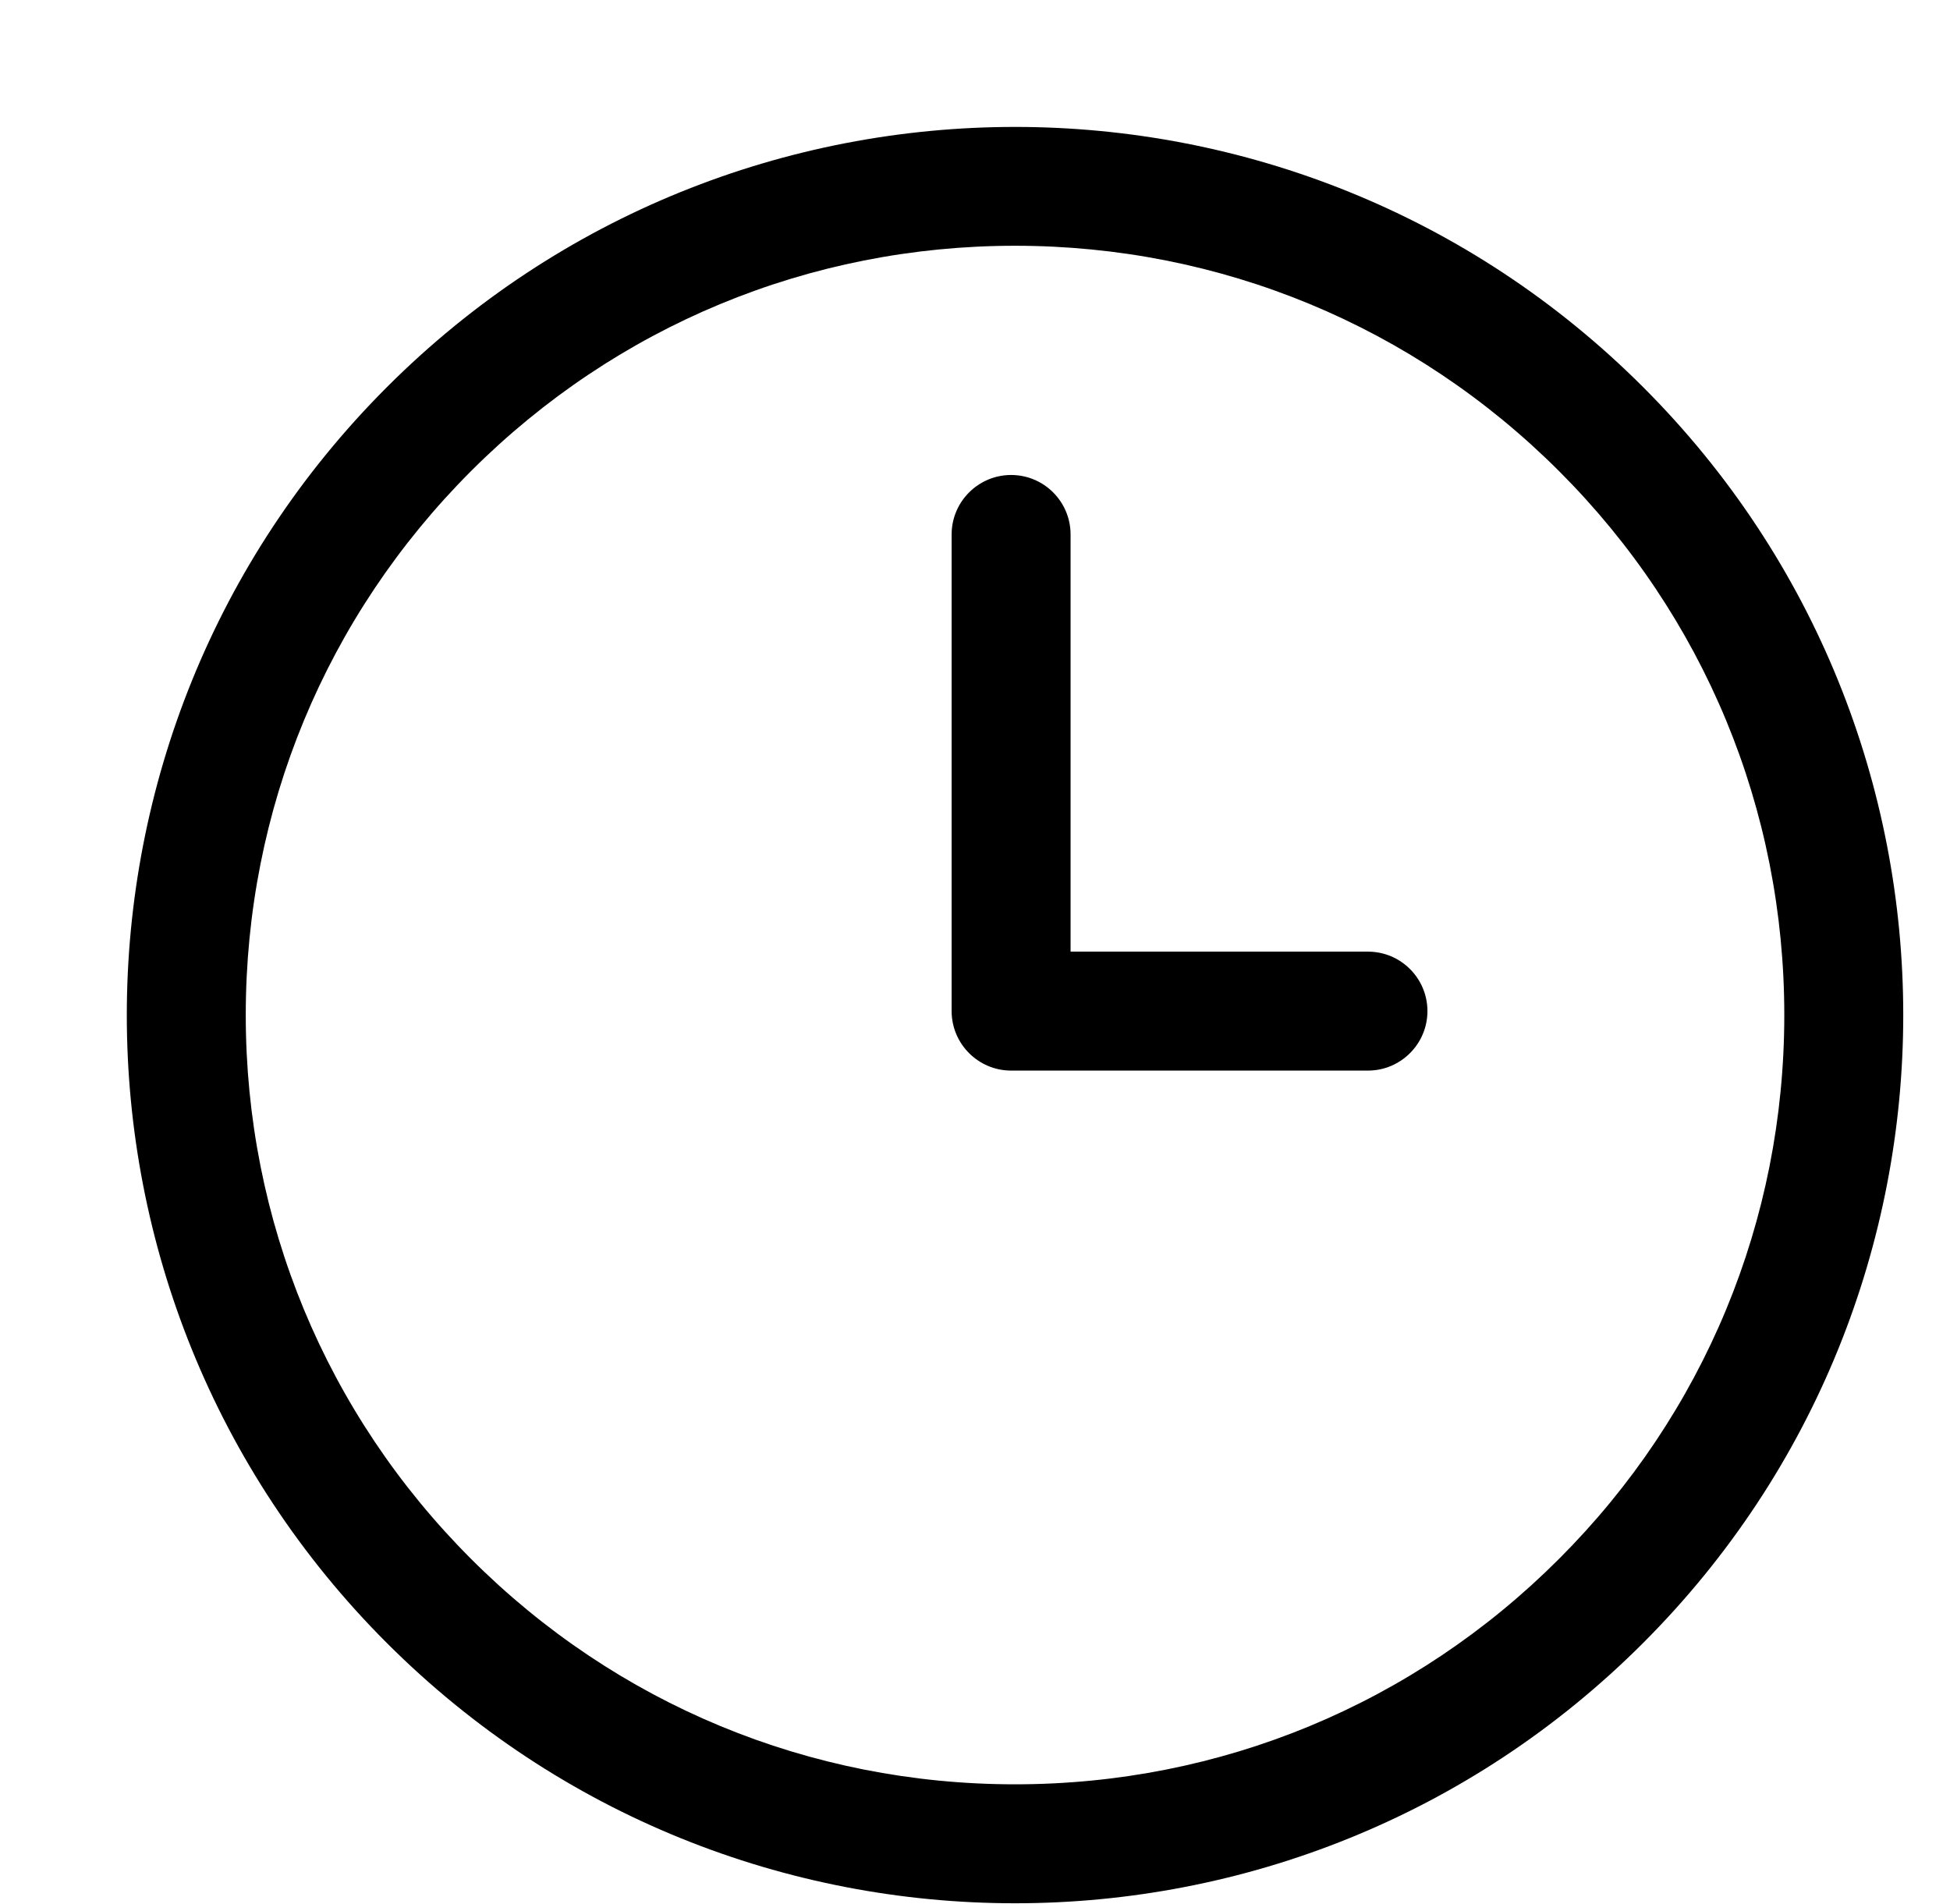
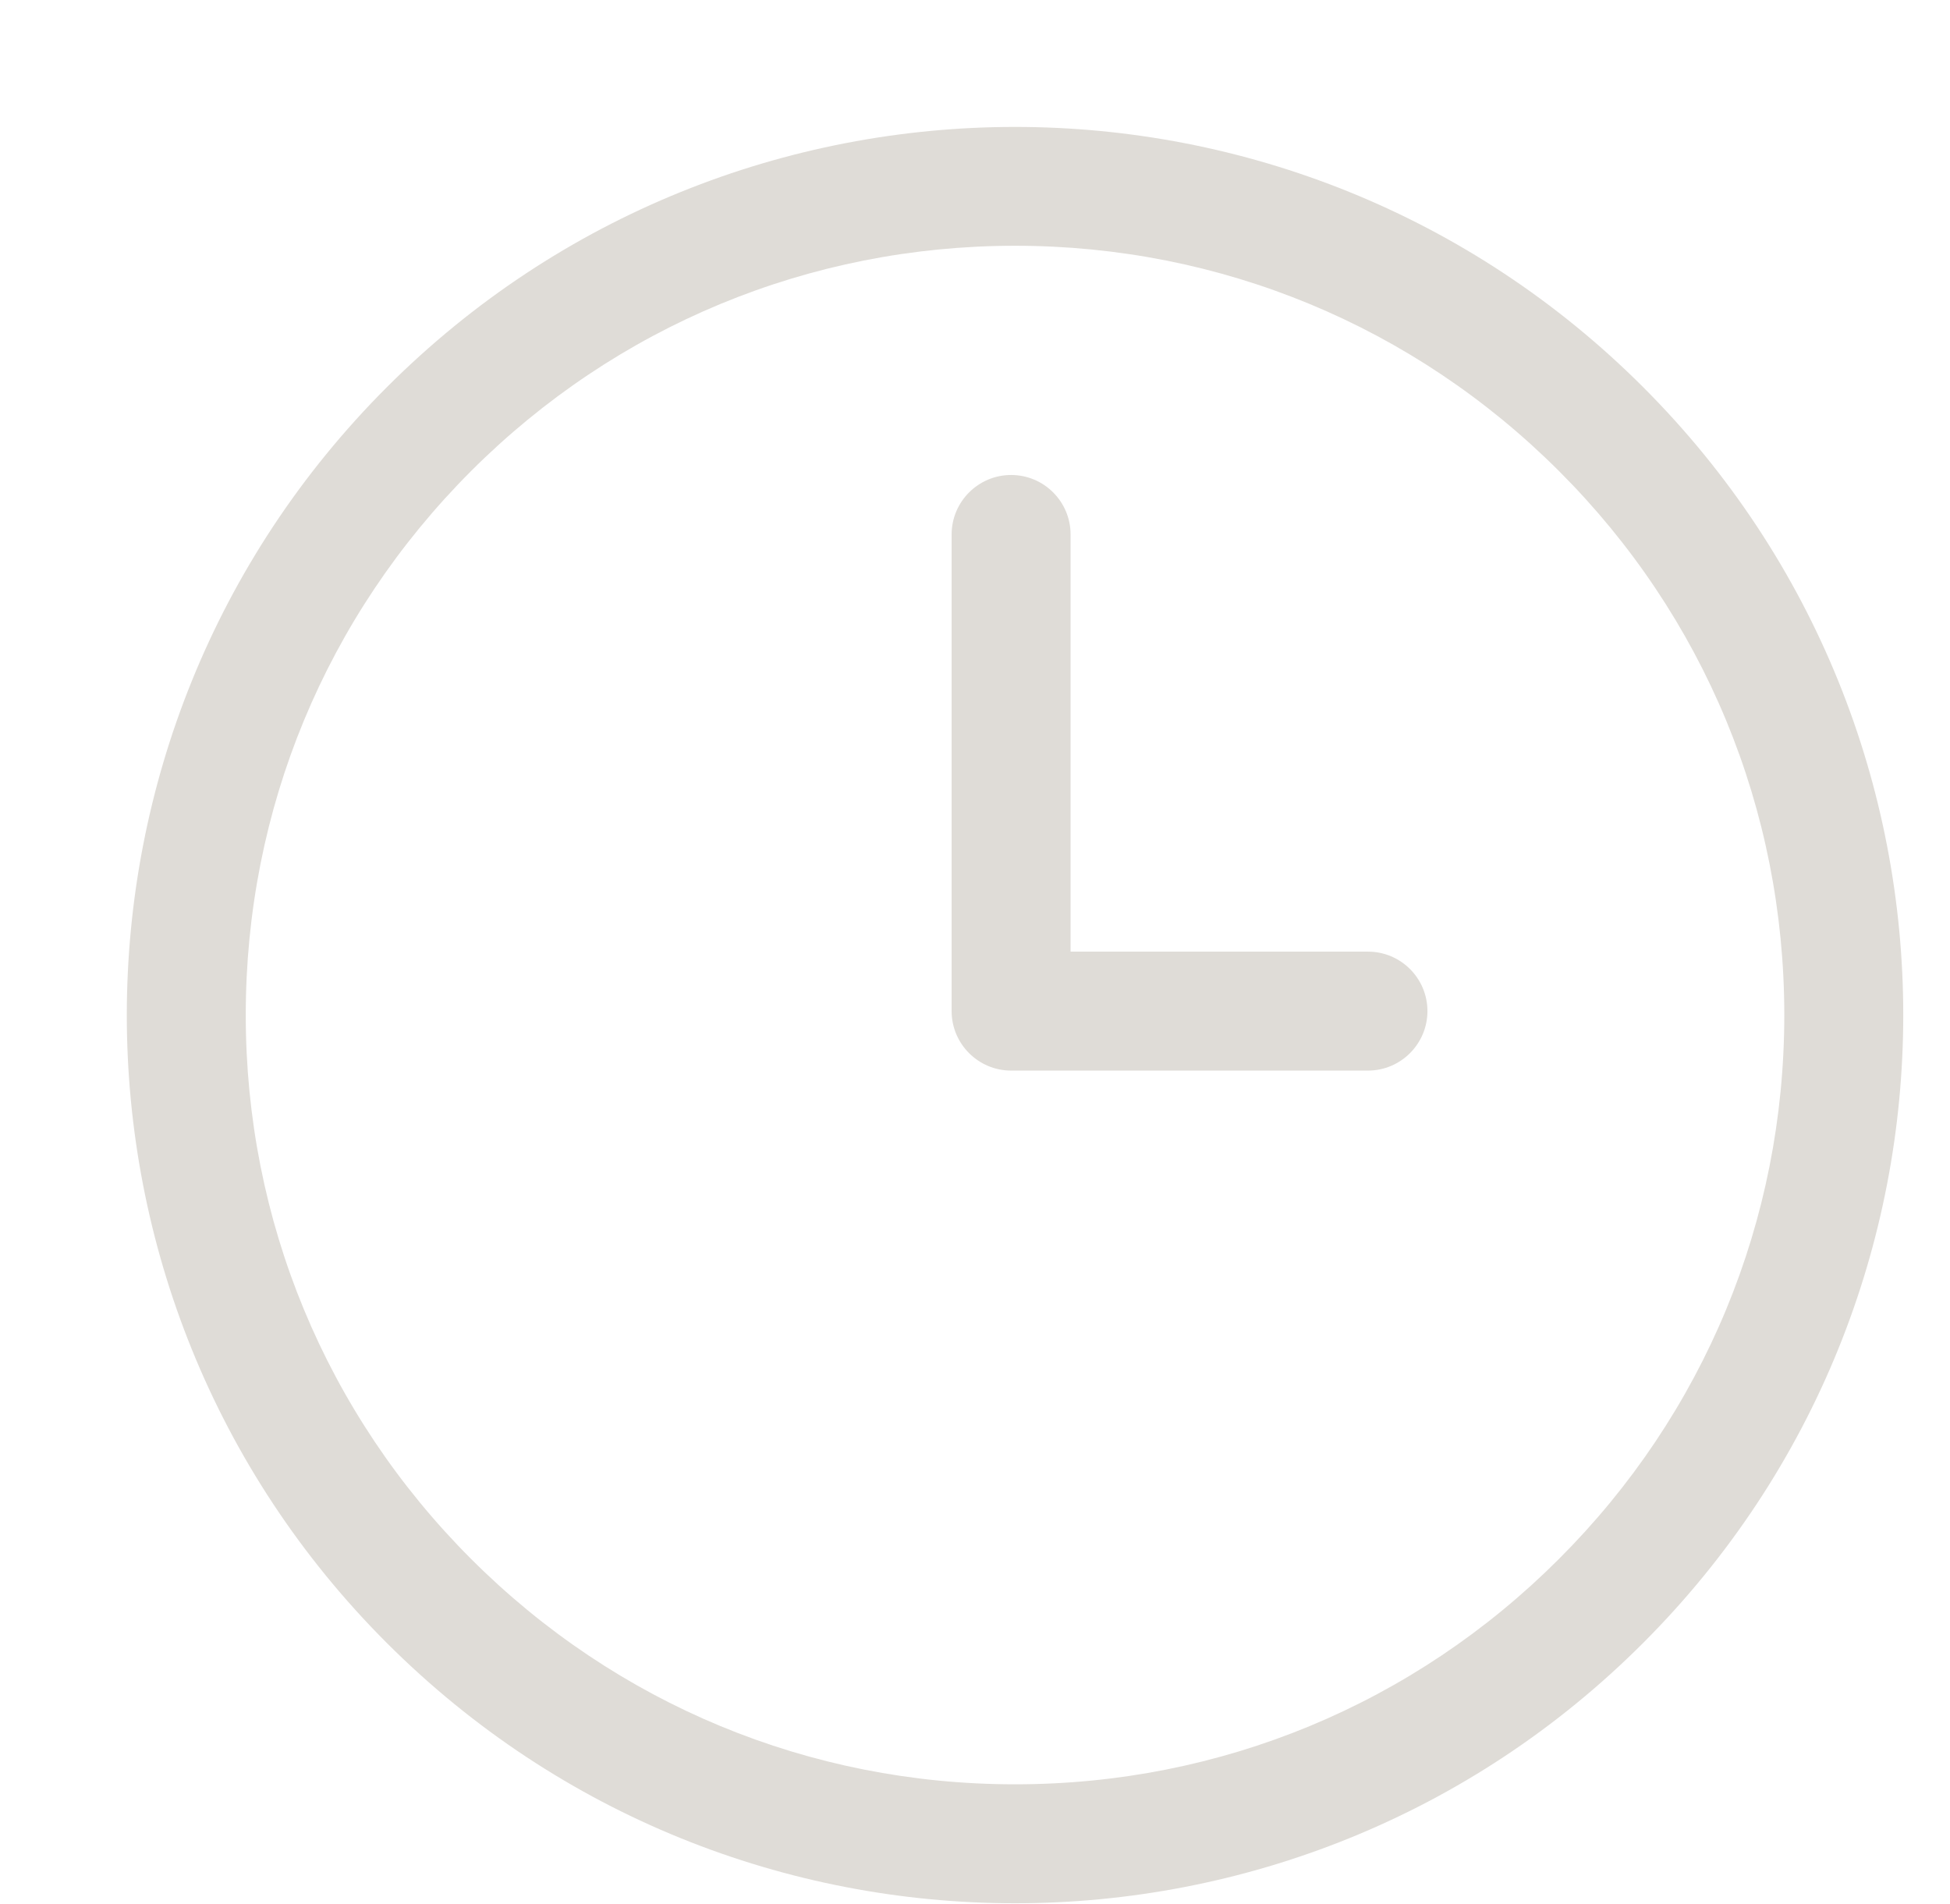
- <svg xmlns="http://www.w3.org/2000/svg" version="1.1" id="Capa_1" x="0px" y="0px" width="16.393px" height="16px" viewBox="0 0 16.393 16" enable-background="new 0 0 16.393 16" xml:space="preserve">
+ <svg xmlns="http://www.w3.org/2000/svg" version="1.1" id="Capa_1" x="0px" y="0px" fill="#DFDCD7" width="16.393px" height="16px" viewBox="0 0 16.393 16" enable-background="new 0 0 16.393 16" xml:space="preserve">
  <g>
    <path d="M13.813,3.254c-1.458-1.458-3.369-2.187-5.28-2.187s-3.822,0.729-5.28,2.187c-2.916,2.916-2.916,7.645,0,10.559   C4.712,15.271,6.622,16,8.533,16s3.822-0.729,5.28-2.188C16.729,10.896,16.729,6.169,13.813,3.254z M13.106,13.105   C11.885,14.327,10.261,15,8.533,15c-1.727,0-3.351-0.673-4.573-1.895c-1.221-1.221-1.894-2.845-1.894-4.572   c0-1.728,0.673-3.351,1.894-4.573c1.222-1.221,2.846-1.894,4.573-1.894c1.727,0,3.351,0.673,4.573,1.894   C14.328,5.181,15,6.806,15,8.533C15,10.26,14.327,11.885,13.106,13.105z" />
    <path d="M11.5,8H9V4.493c0-0.276-0.224-0.5-0.5-0.5c-0.275,0-0.5,0.224-0.5,0.5V8.5C8,8.775,8.224,9,8.5,9h3   C11.776,9,12,8.775,12,8.5C12,8.224,11.776,8,11.5,8z" />
  </g>
</svg>
